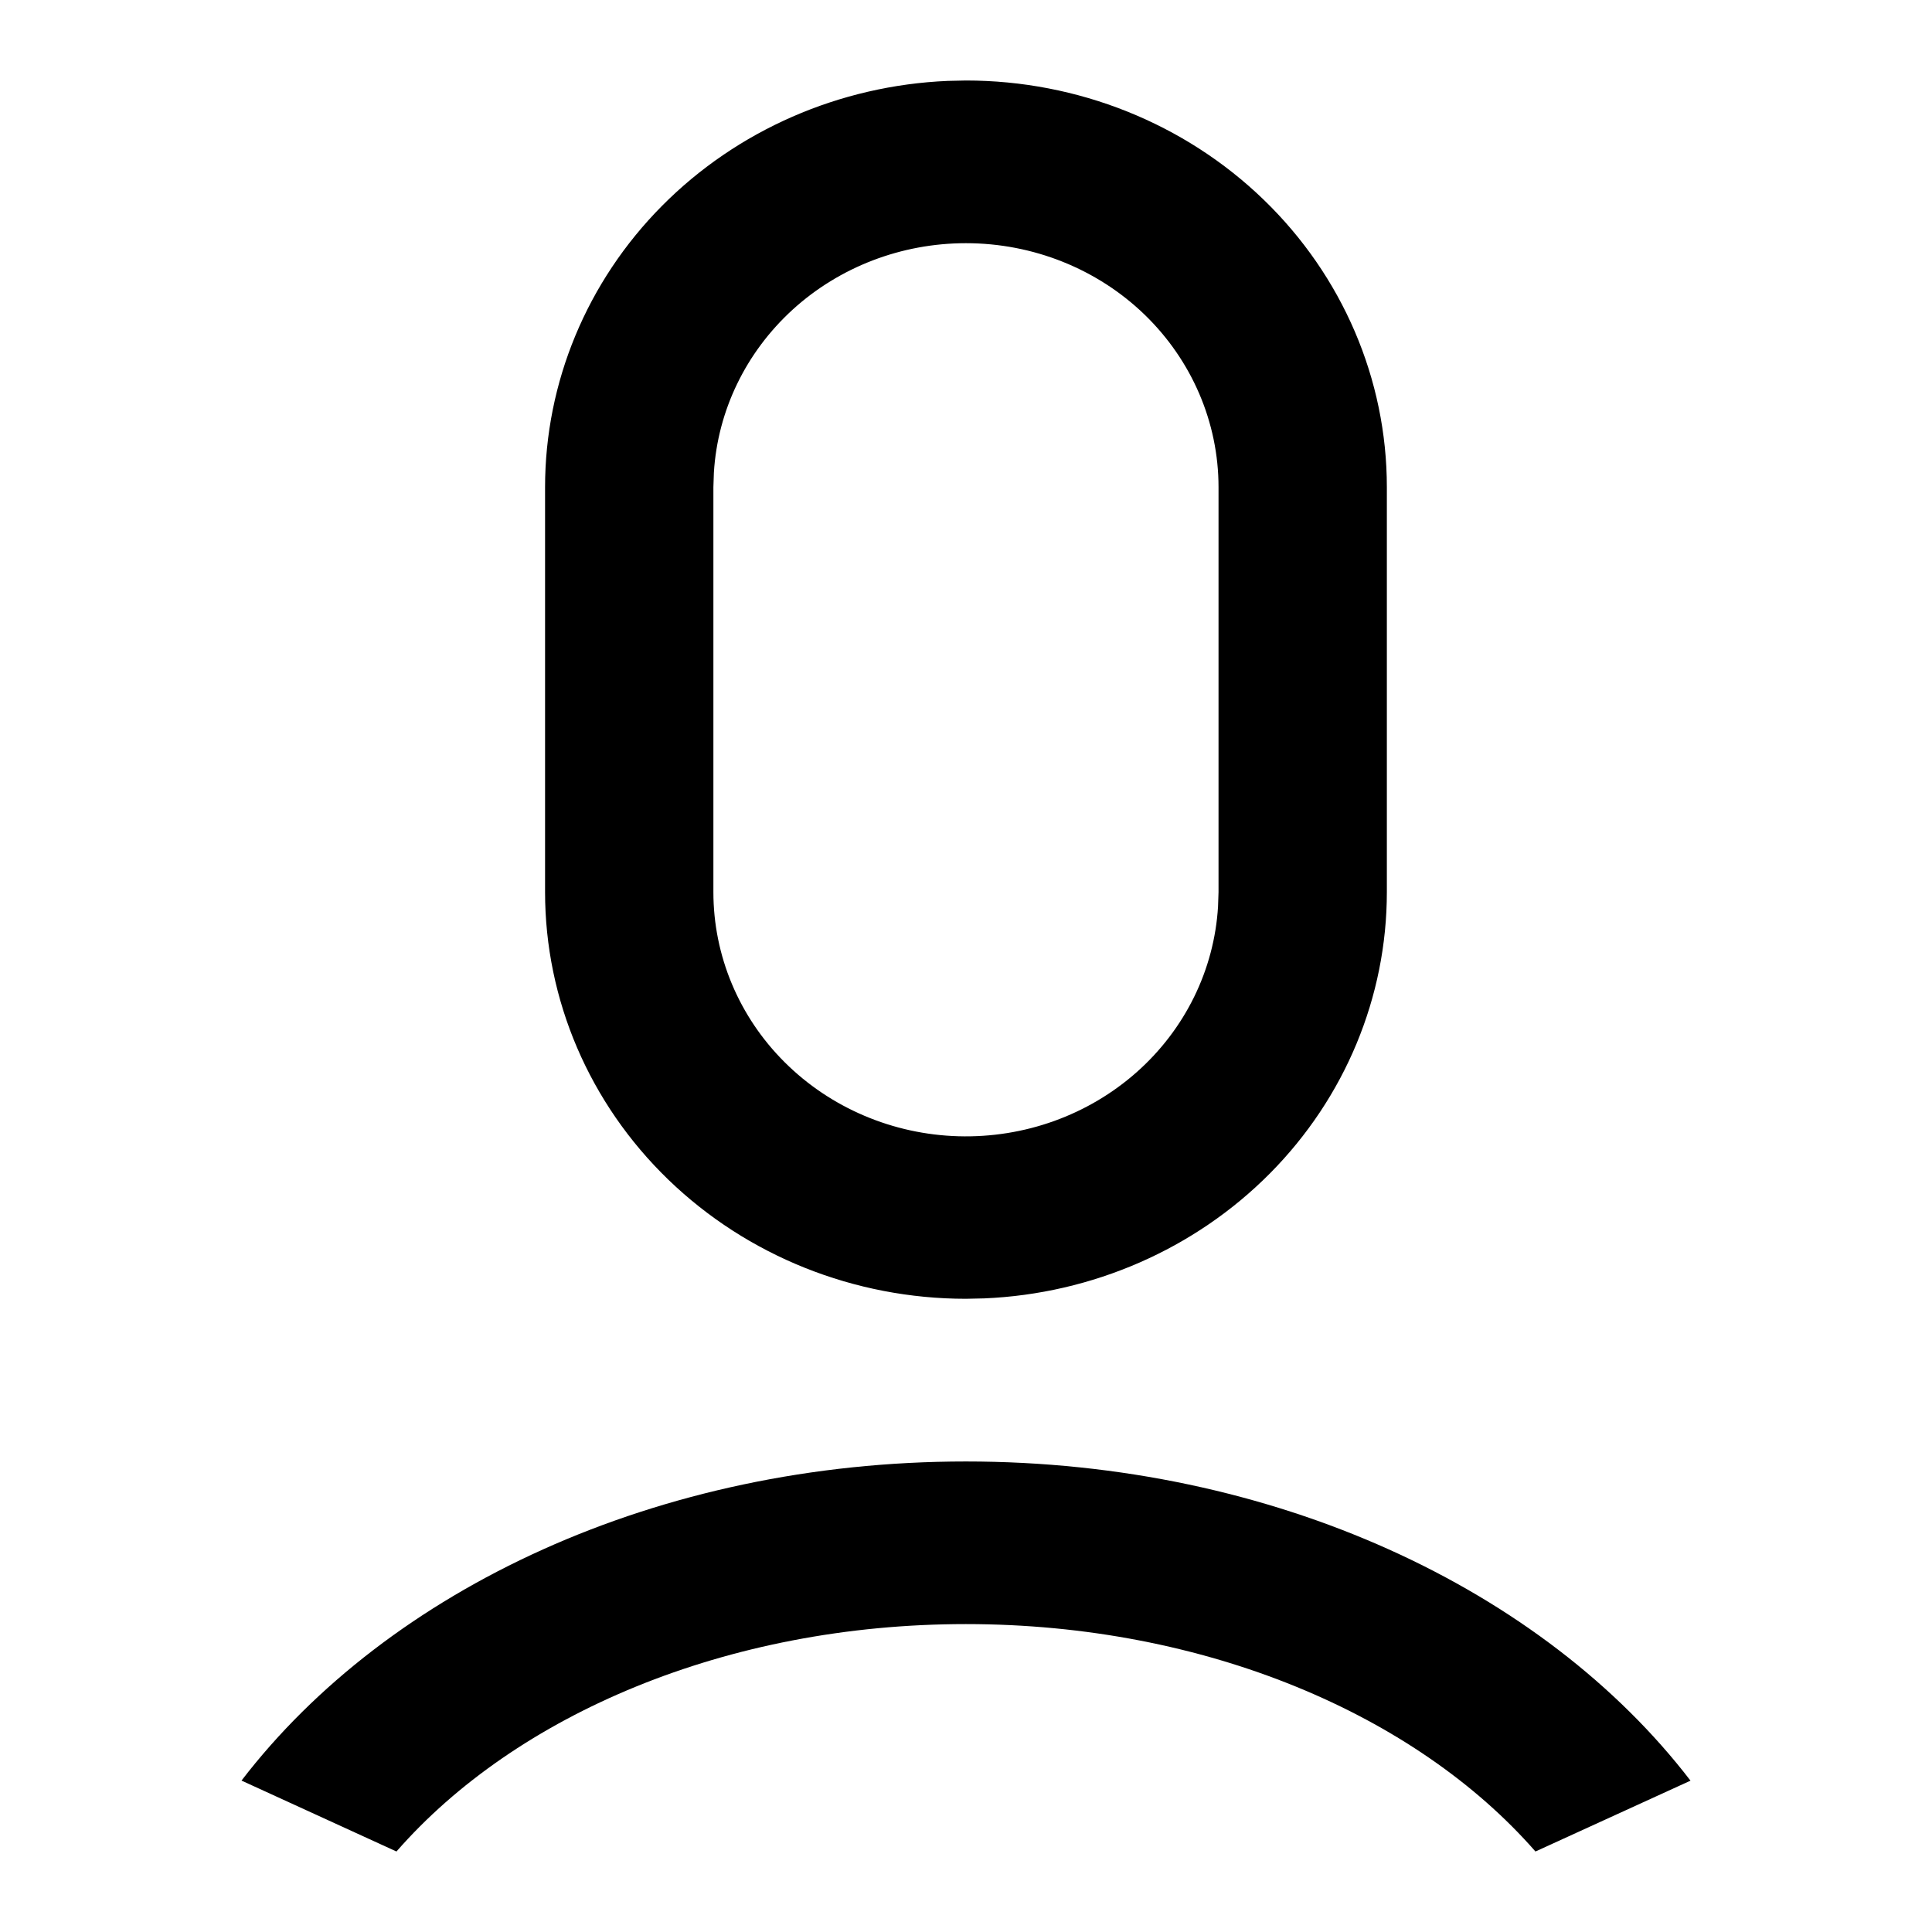
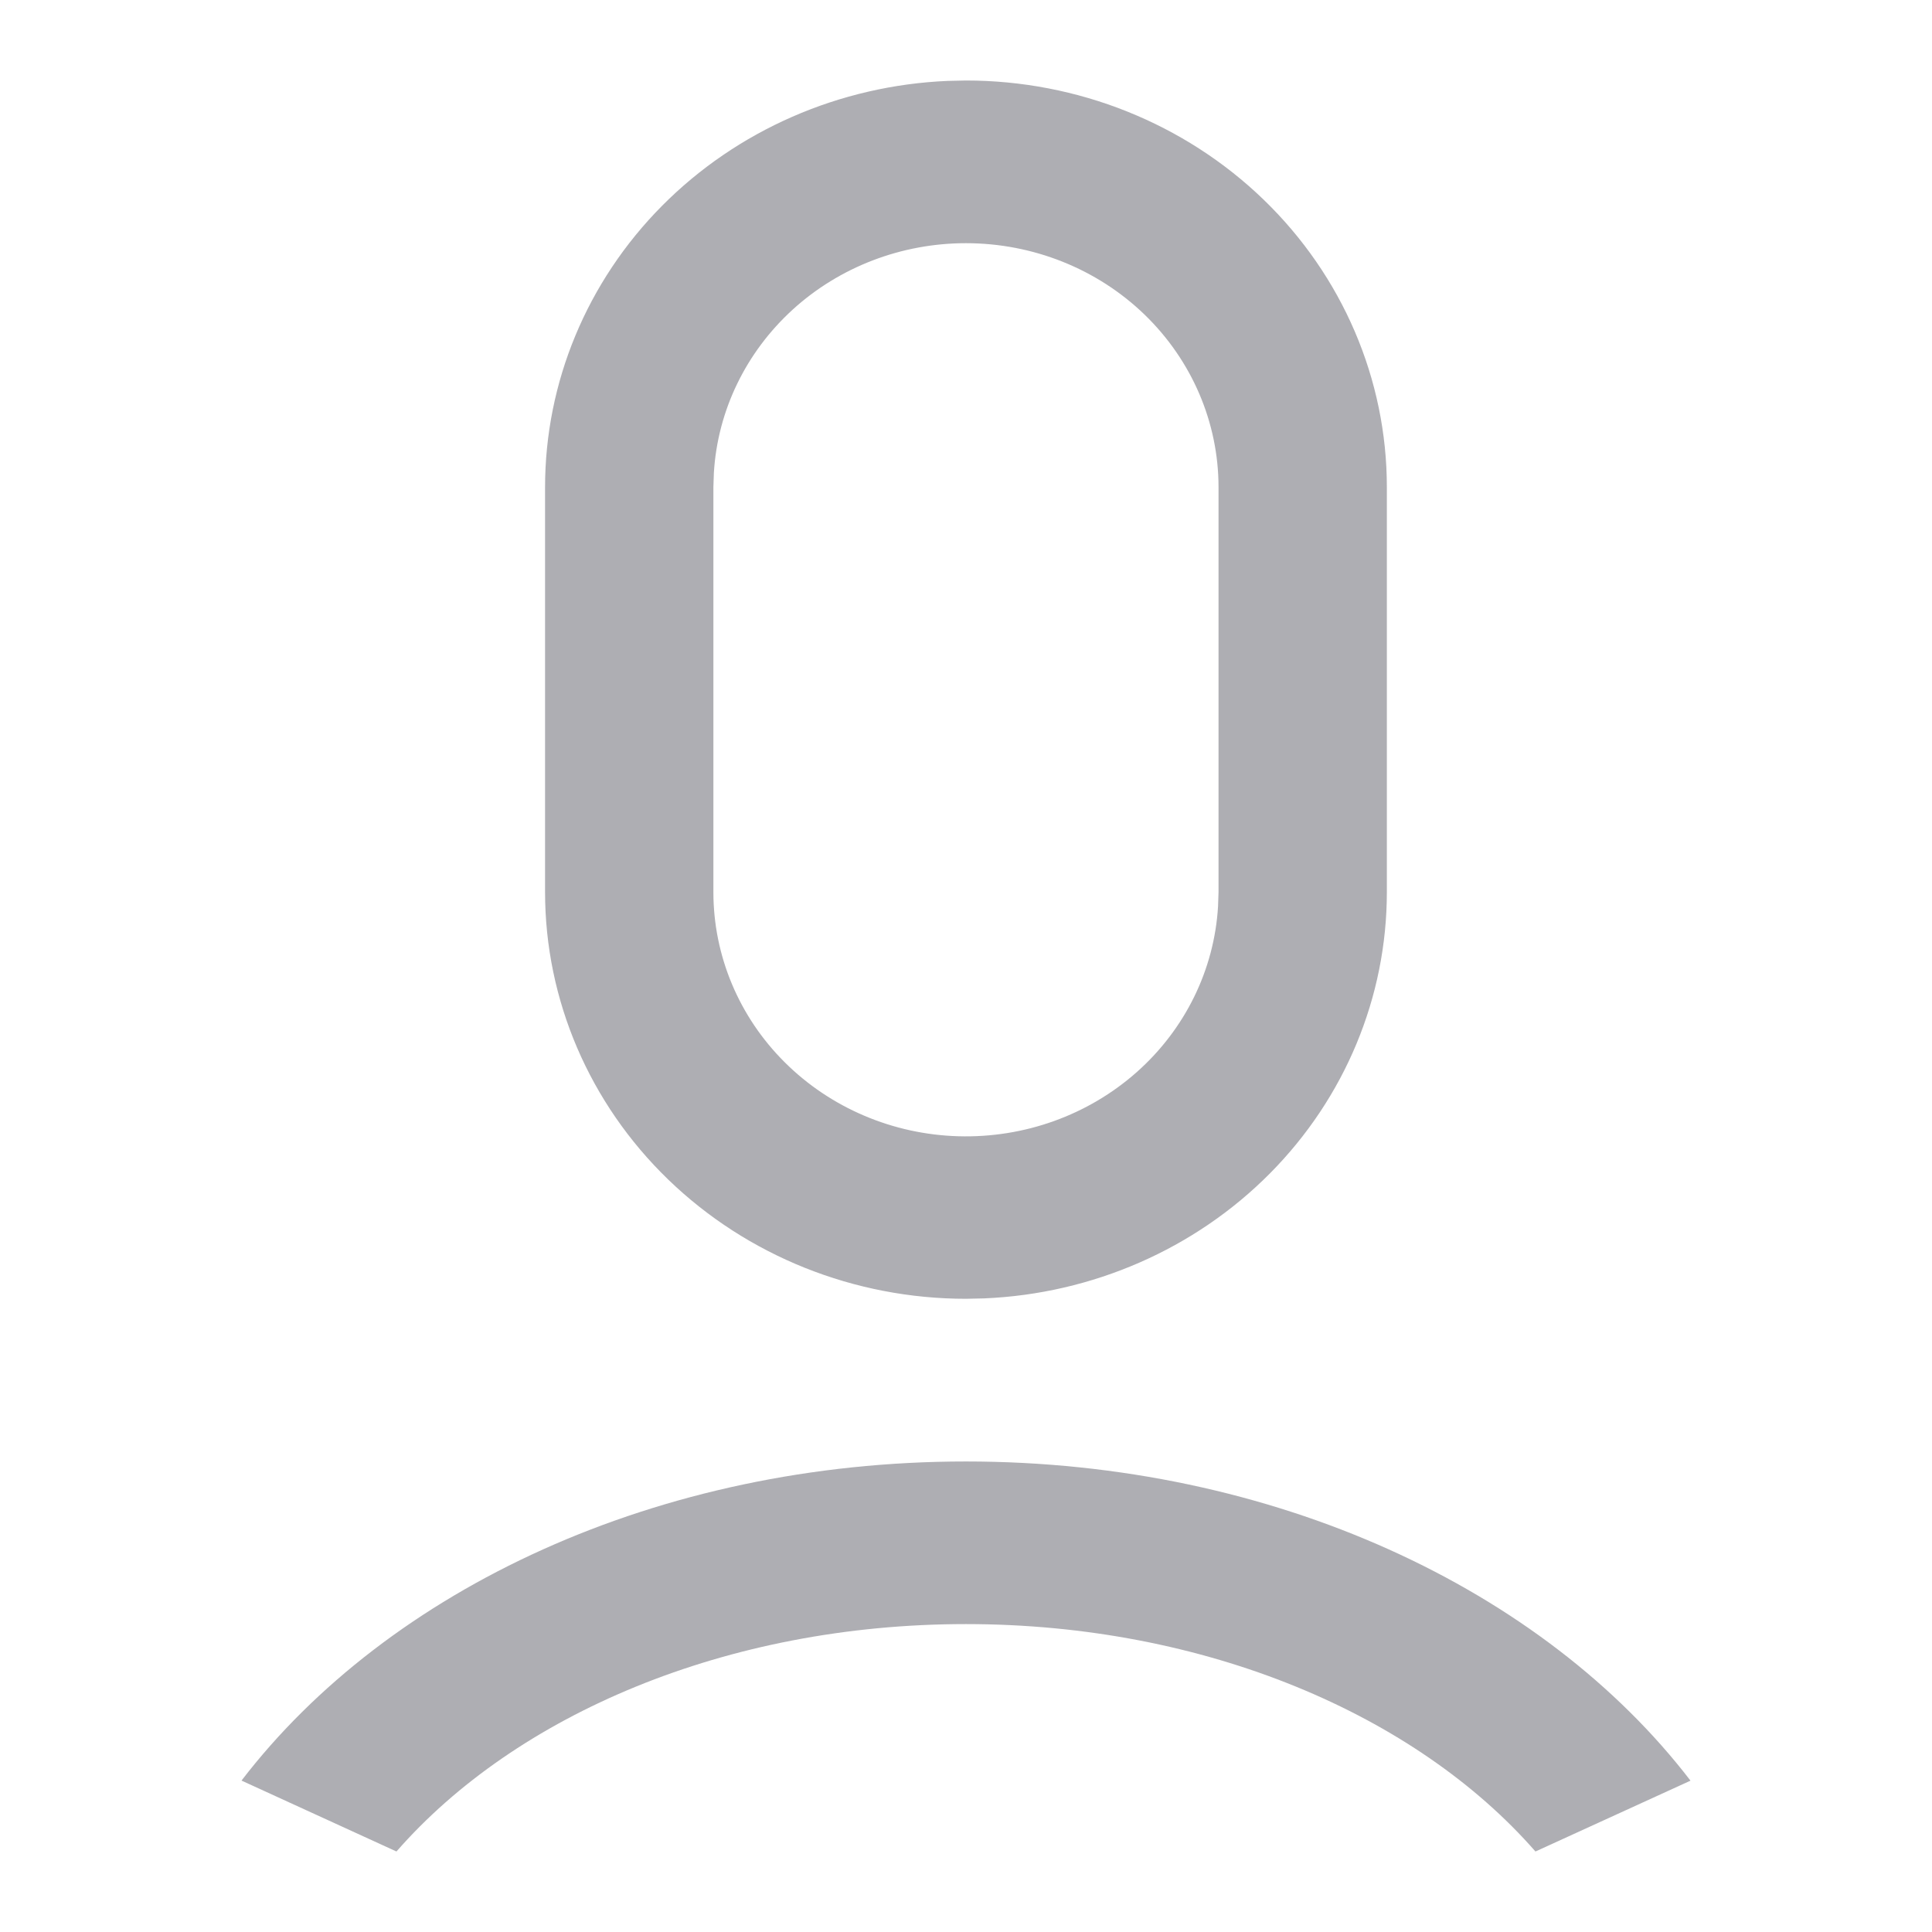
<svg xmlns="http://www.w3.org/2000/svg" width="24" height="24" viewBox="0 0 24 24" fill="none">
-   <path d="M11.999 18.155C15.829 18.155 19.178 19.746 21 22.12L19.074 23C17.591 21.303 14.977 20.175 11.999 20.175C9.022 20.175 6.408 21.303 4.925 23L3 22.119C4.822 19.745 8.17 18.155 11.999 18.155ZM11.999 1C13.386 1 14.716 1.532 15.697 2.48C16.677 3.427 17.228 4.712 17.228 6.052V11.082C17.228 12.384 16.708 13.636 15.776 14.576C14.844 15.516 13.572 16.072 12.226 16.129L11.999 16.134C10.613 16.134 9.283 15.602 8.302 14.654C7.322 13.707 6.771 12.422 6.771 11.082V6.052C6.771 4.75 7.291 3.498 8.223 2.558C9.155 1.618 10.427 1.062 11.773 1.005L11.999 1ZM11.999 3.021C11.199 3.021 10.429 3.316 9.847 3.846C9.265 4.377 8.914 5.102 8.868 5.874L8.862 6.052V11.082C8.862 11.871 9.179 12.63 9.748 13.196C10.316 13.762 11.091 14.092 11.907 14.115C12.724 14.138 13.517 13.853 14.119 13.32C14.721 12.787 15.084 12.048 15.131 11.26L15.137 11.082V6.052C15.137 5.248 14.806 4.477 14.218 3.908C13.63 3.34 12.832 3.021 11.999 3.021Z" fill="currentColor" />
+   <path d="M11.999 18.155C15.829 18.155 19.178 19.746 21 22.12L19.074 23C17.591 21.303 14.977 20.175 11.999 20.175C9.022 20.175 6.408 21.303 4.925 23L3 22.119C4.822 19.745 8.17 18.155 11.999 18.155ZM11.999 1C13.386 1 14.716 1.532 15.697 2.48C16.677 3.427 17.228 4.712 17.228 6.052V11.082C17.228 12.384 16.708 13.636 15.776 14.576C14.844 15.516 13.572 16.072 12.226 16.129L11.999 16.134C10.613 16.134 9.283 15.602 8.302 14.654C7.322 13.707 6.771 12.422 6.771 11.082V6.052C6.771 4.75 7.291 3.498 8.223 2.558C9.155 1.618 10.427 1.062 11.773 1.005L11.999 1ZM11.999 3.021C11.199 3.021 10.429 3.316 9.847 3.846C9.265 4.377 8.914 5.102 8.868 5.874L8.862 6.052V11.082C8.862 11.871 9.179 12.63 9.748 13.196C10.316 13.762 11.091 14.092 11.907 14.115C12.724 14.138 13.517 13.853 14.119 13.32C14.721 12.787 15.084 12.048 15.131 11.26L15.137 11.082V6.052C15.137 5.248 14.806 4.477 14.218 3.908C13.63 3.34 12.832 3.021 11.999 3.021Z" fill="#AEAEB3" />
</svg>
